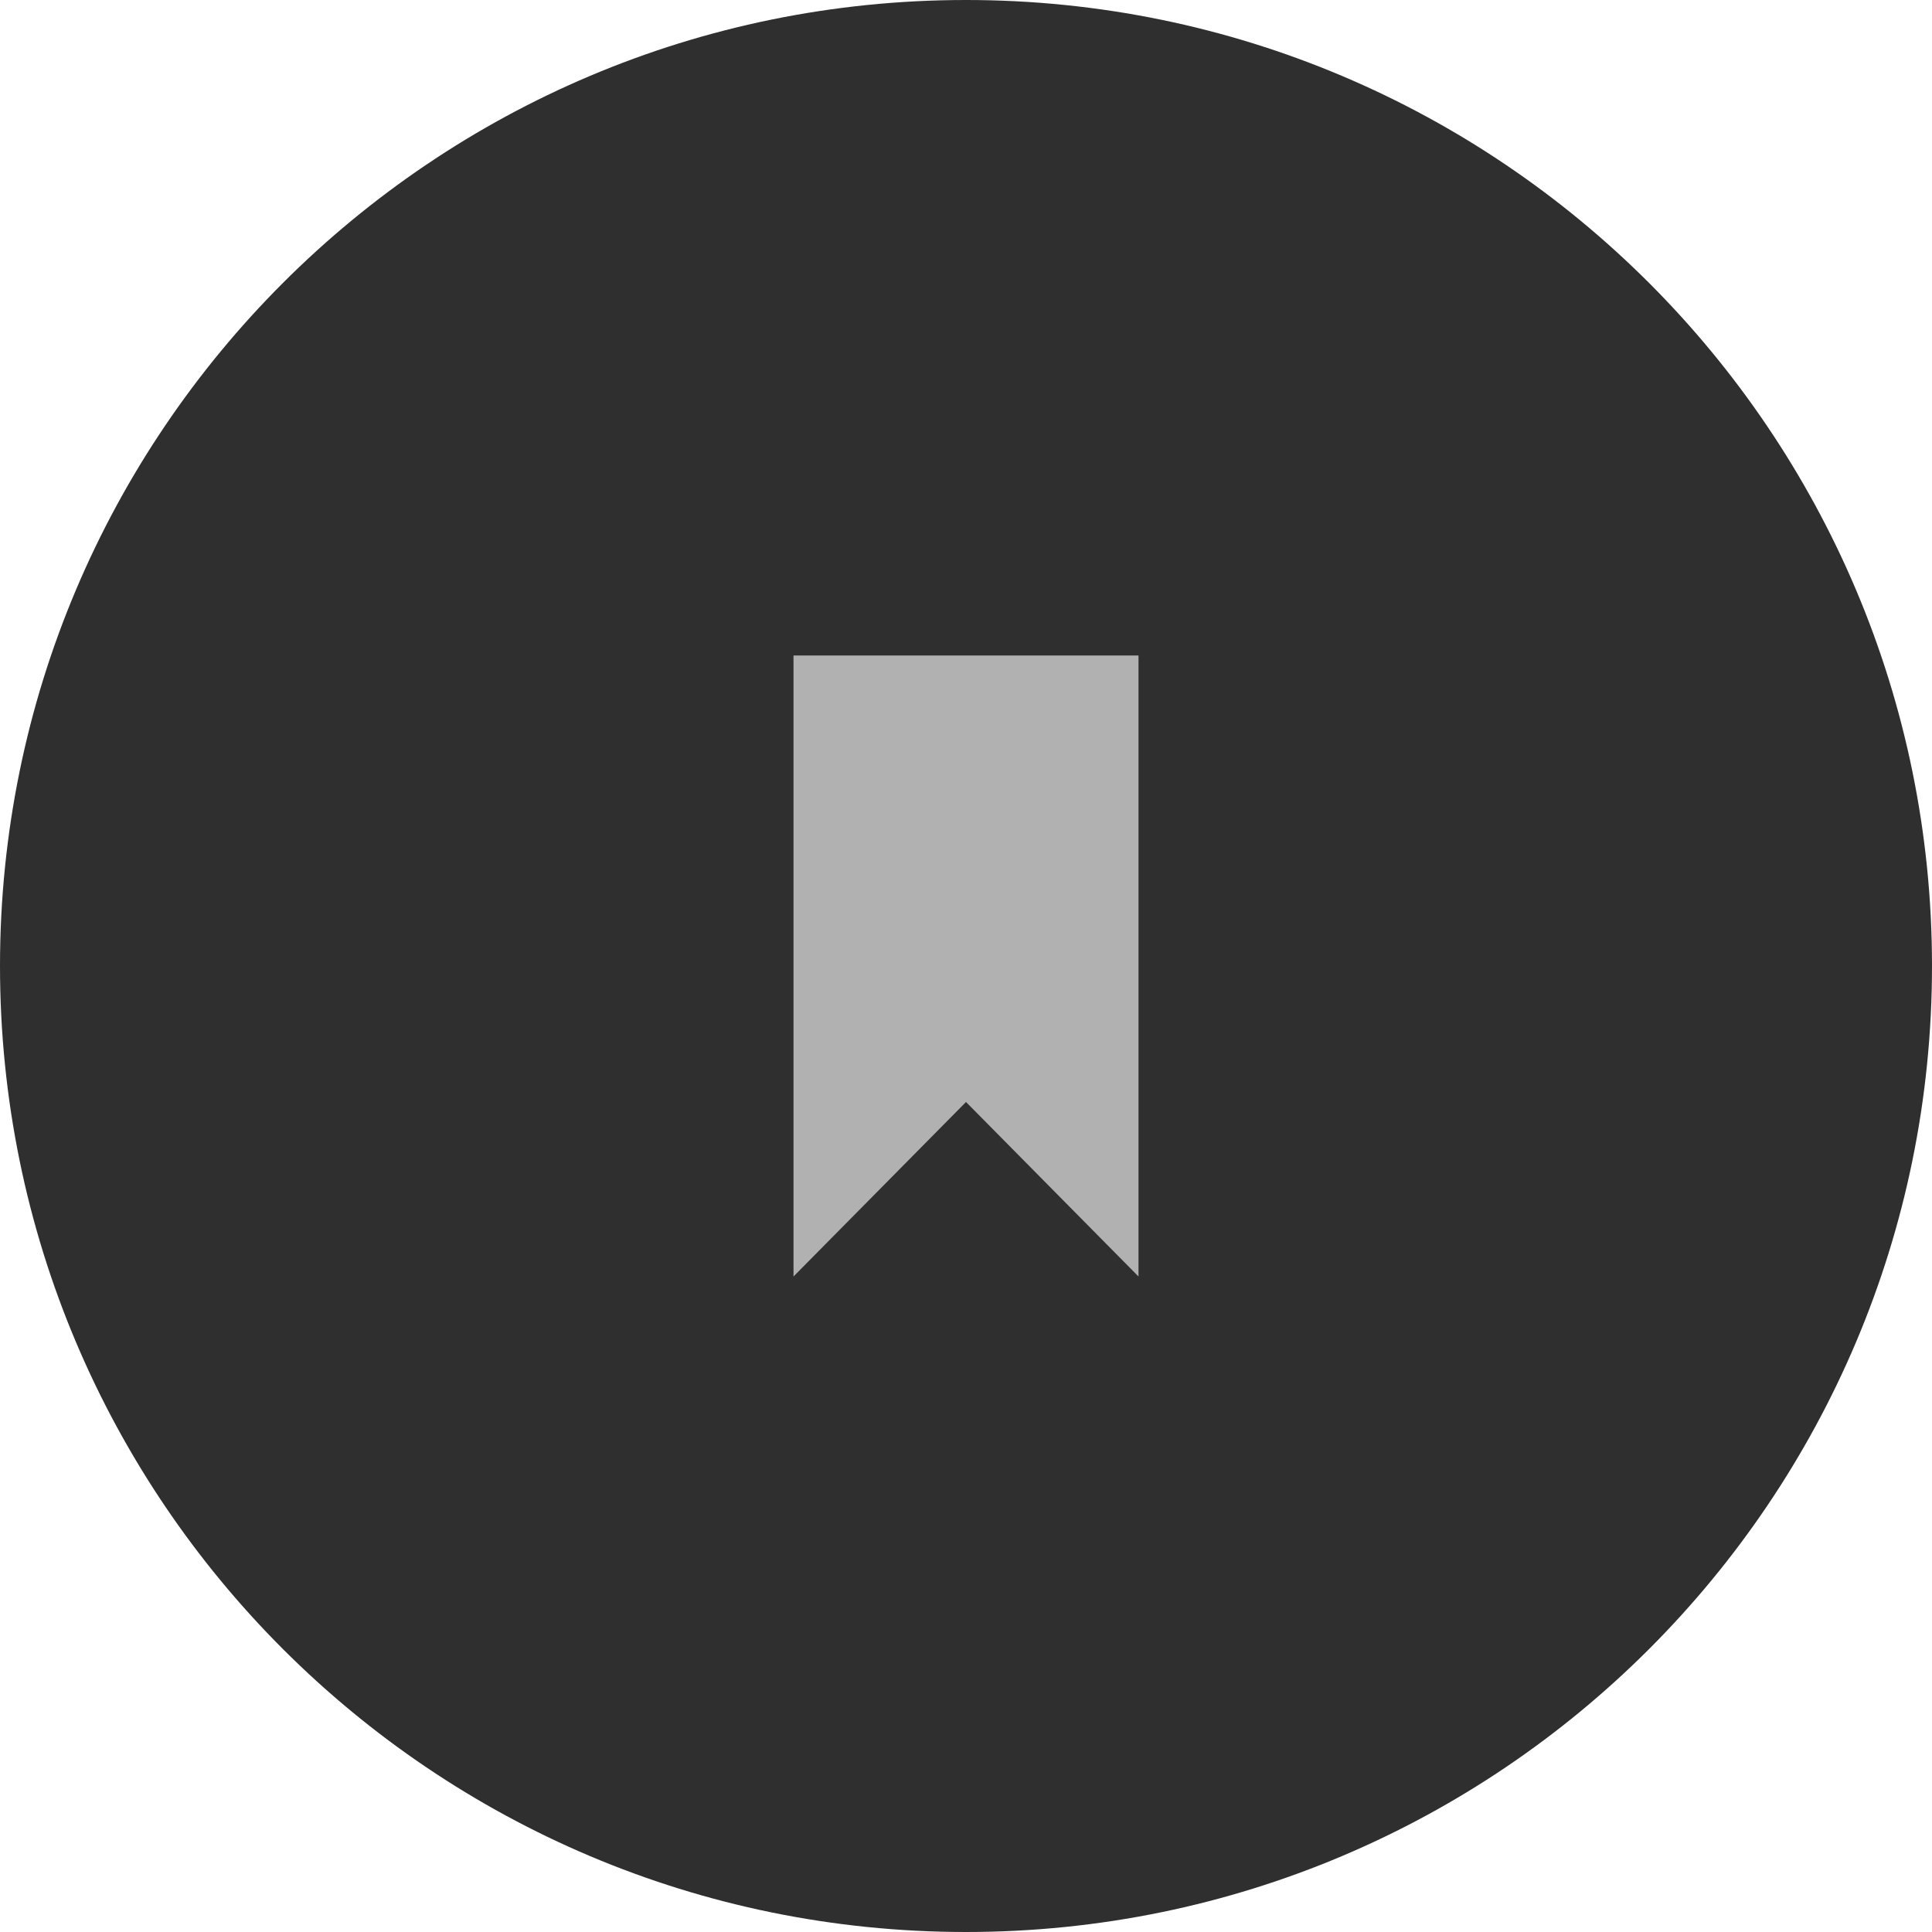
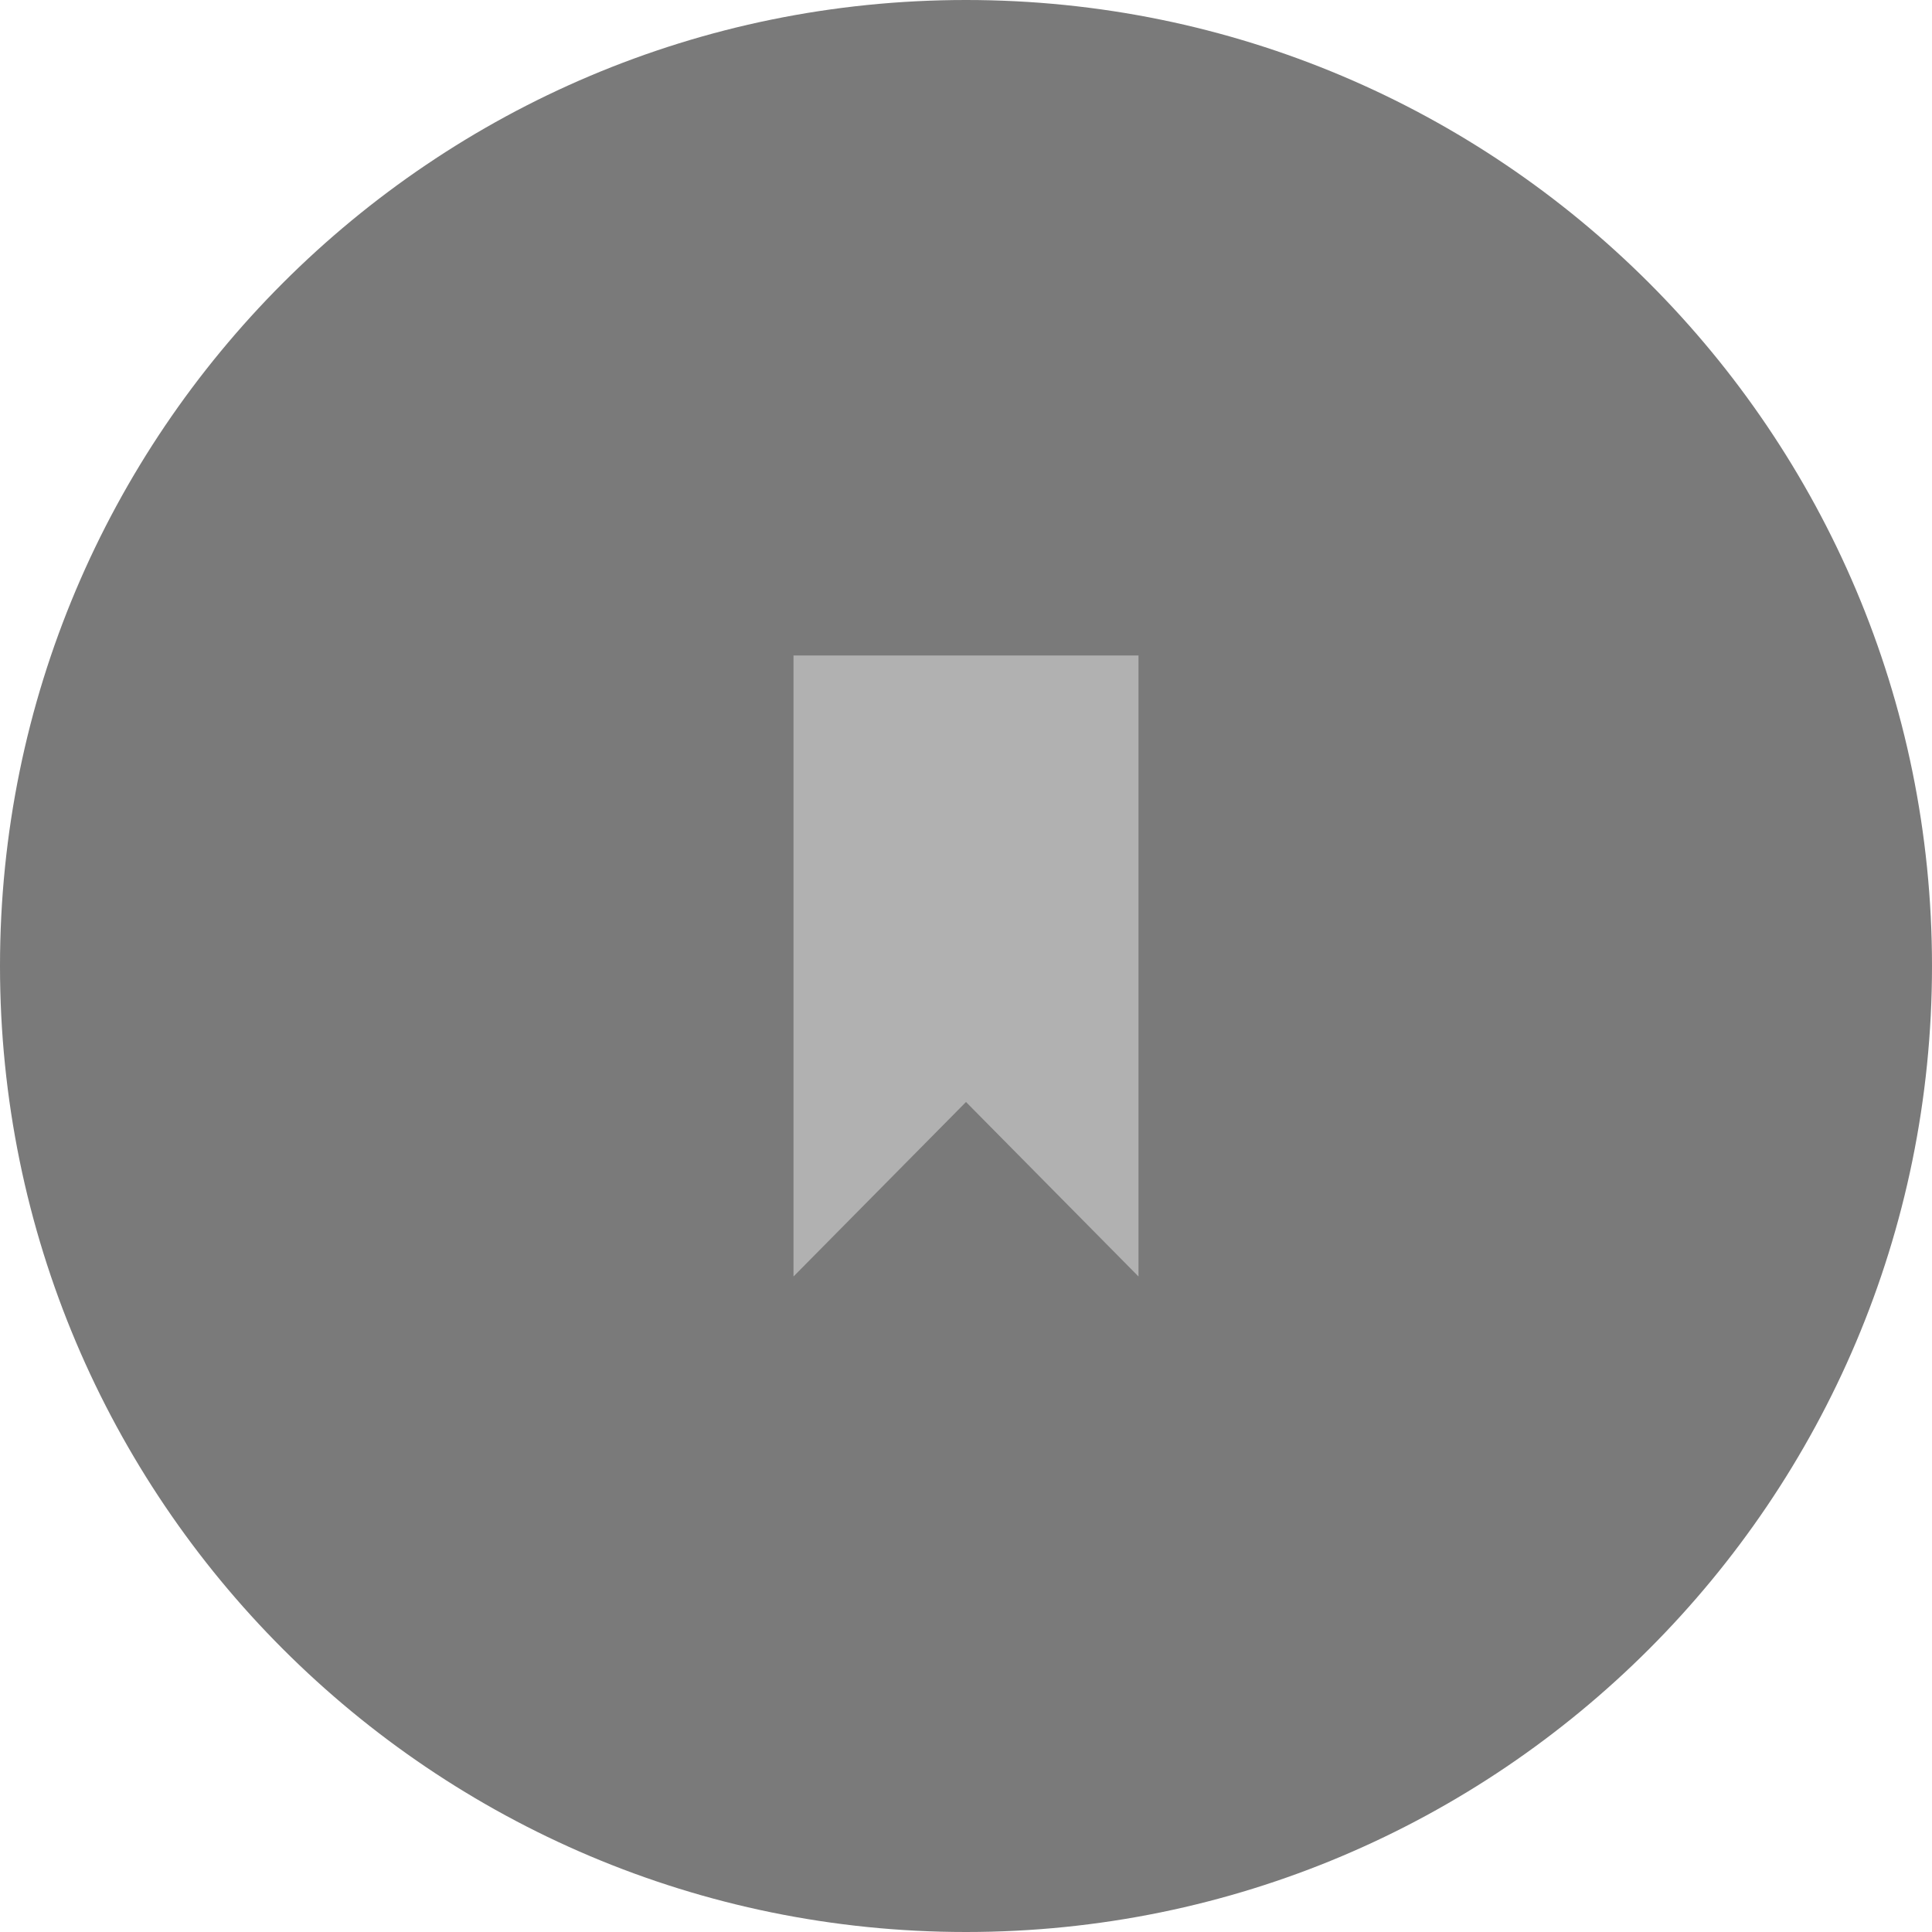
<svg xmlns="http://www.w3.org/2000/svg" width="56" height="56">
  <g fill="none" fill-rule="evenodd">
-     <circle fill="#2F2F2F" cx="28" cy="28" r="28" />
+     <circle fill="#7a7a7a" cx="28" cy="28" r="28" />
    <path fill="#B1B1B1" d="M23 19v18l5-5.058L33 37V19z" />
  </g>
</svg>
